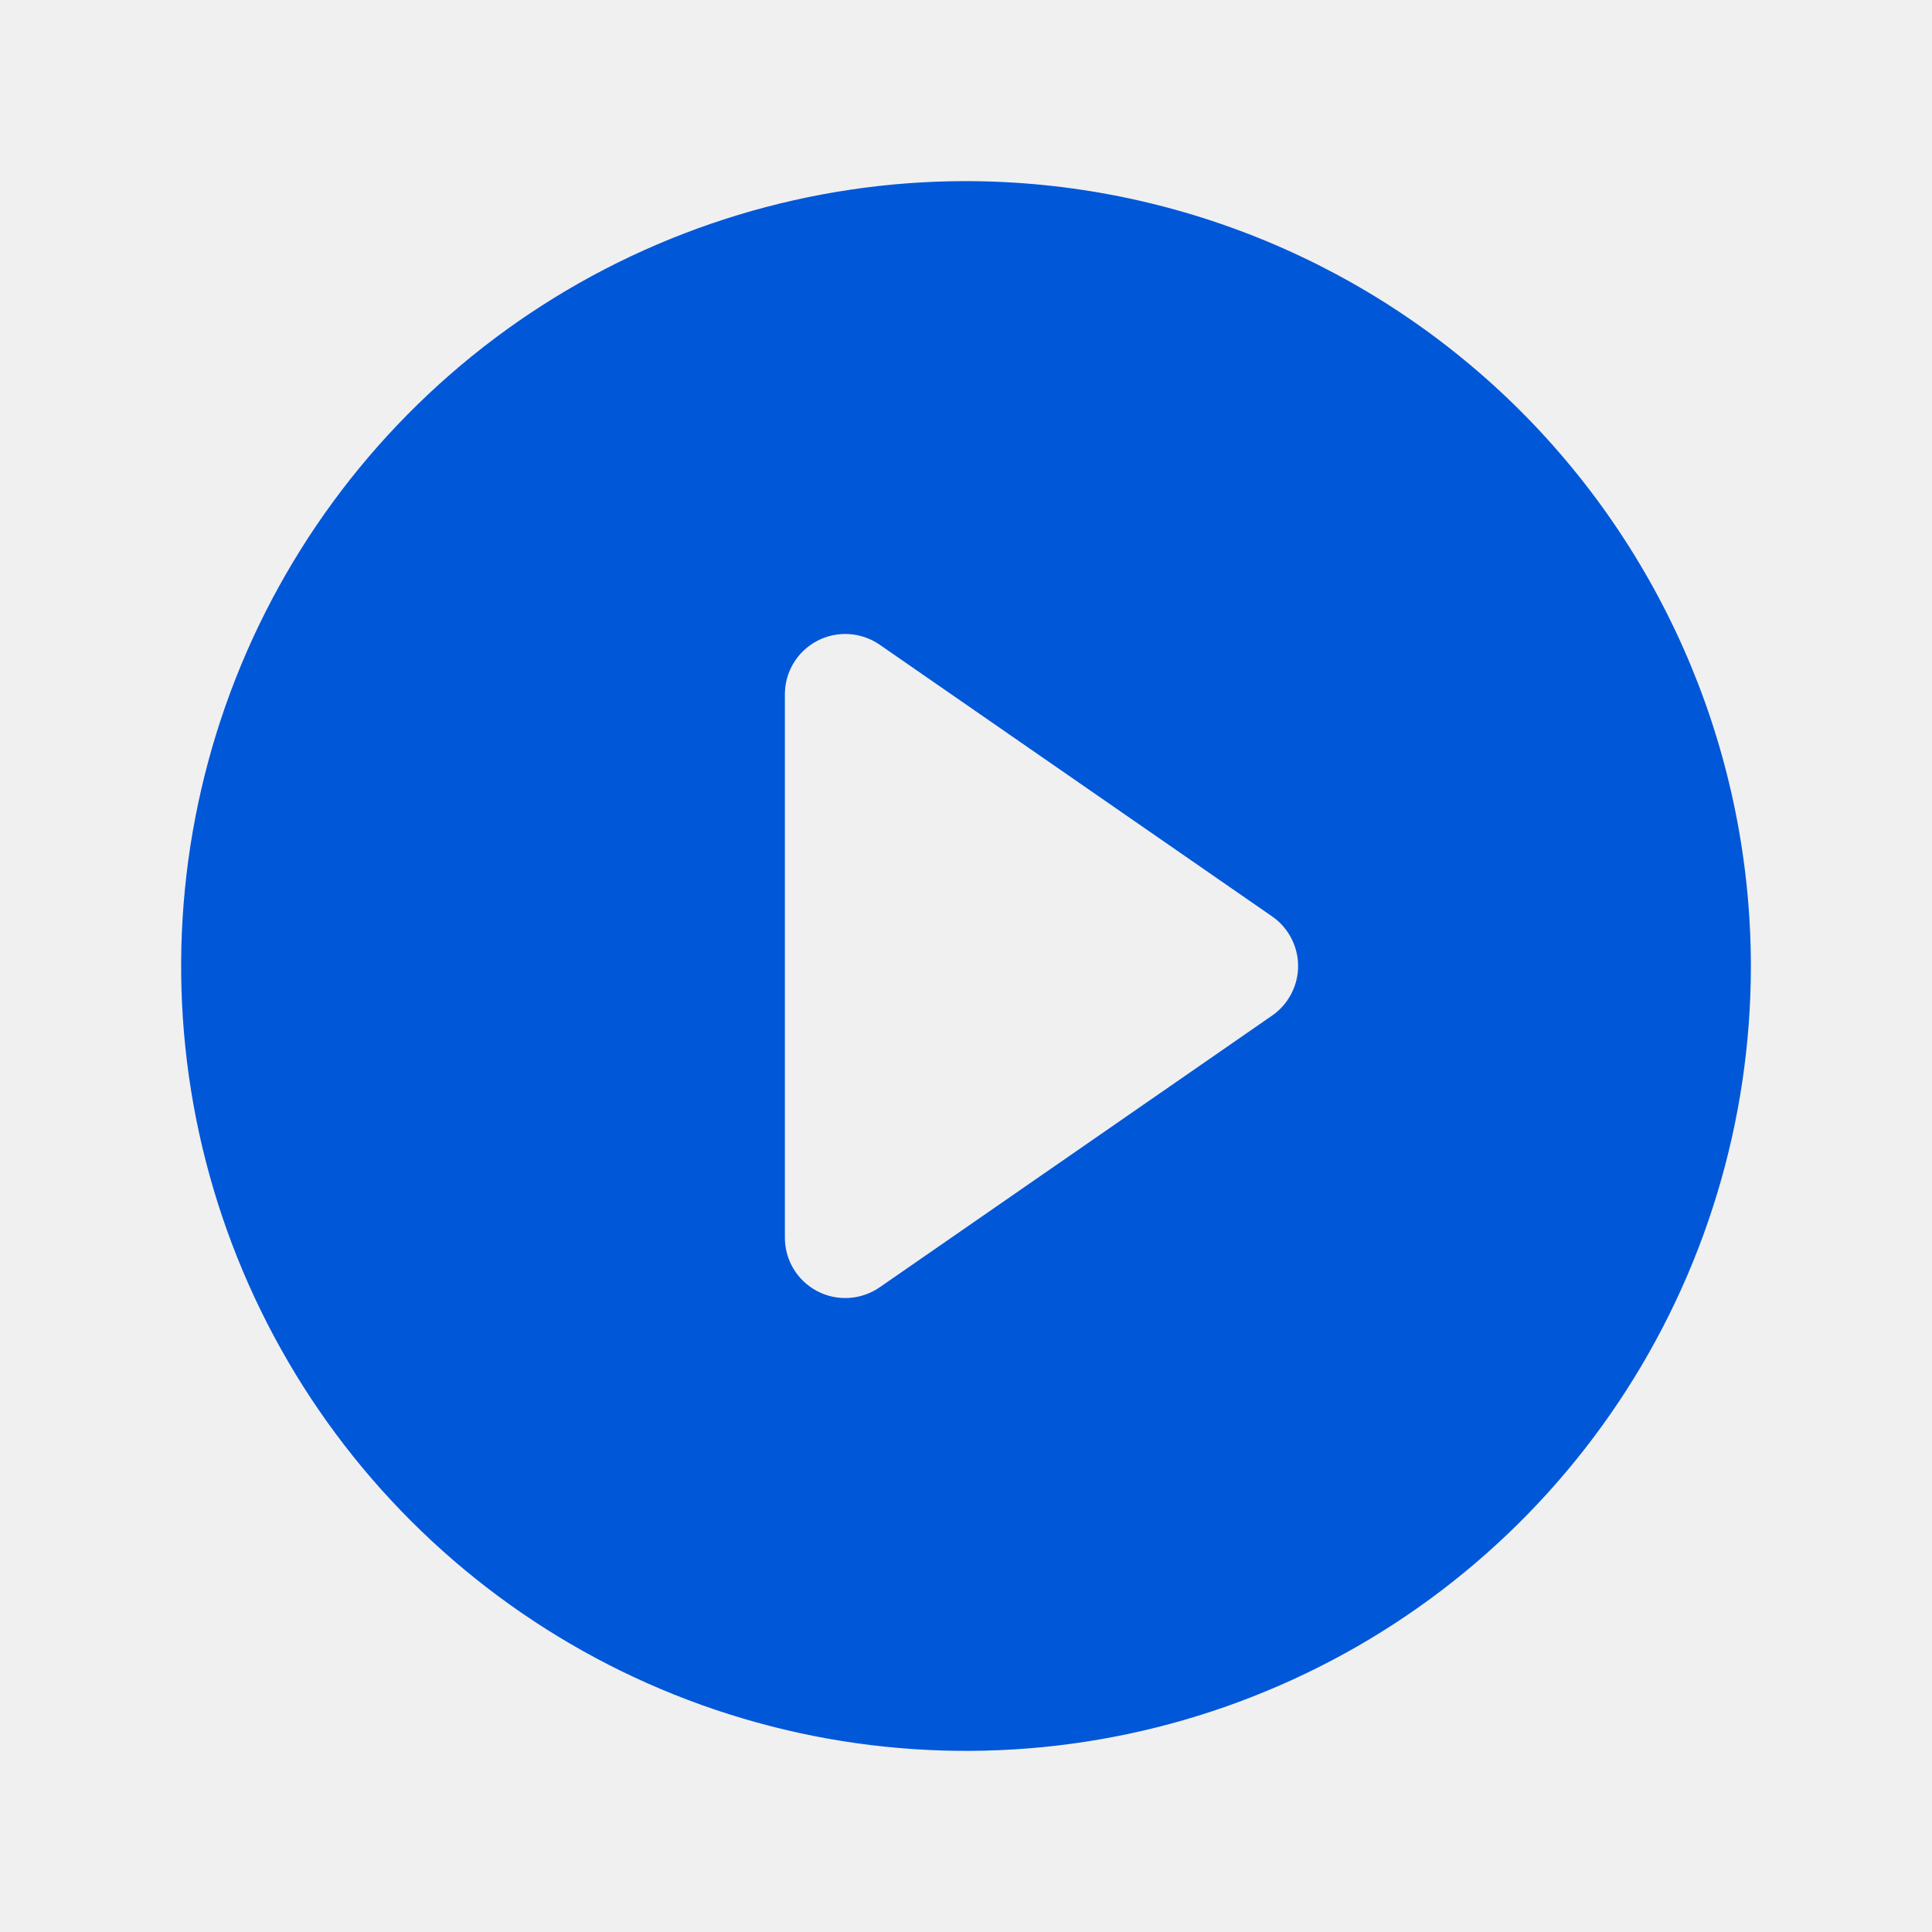
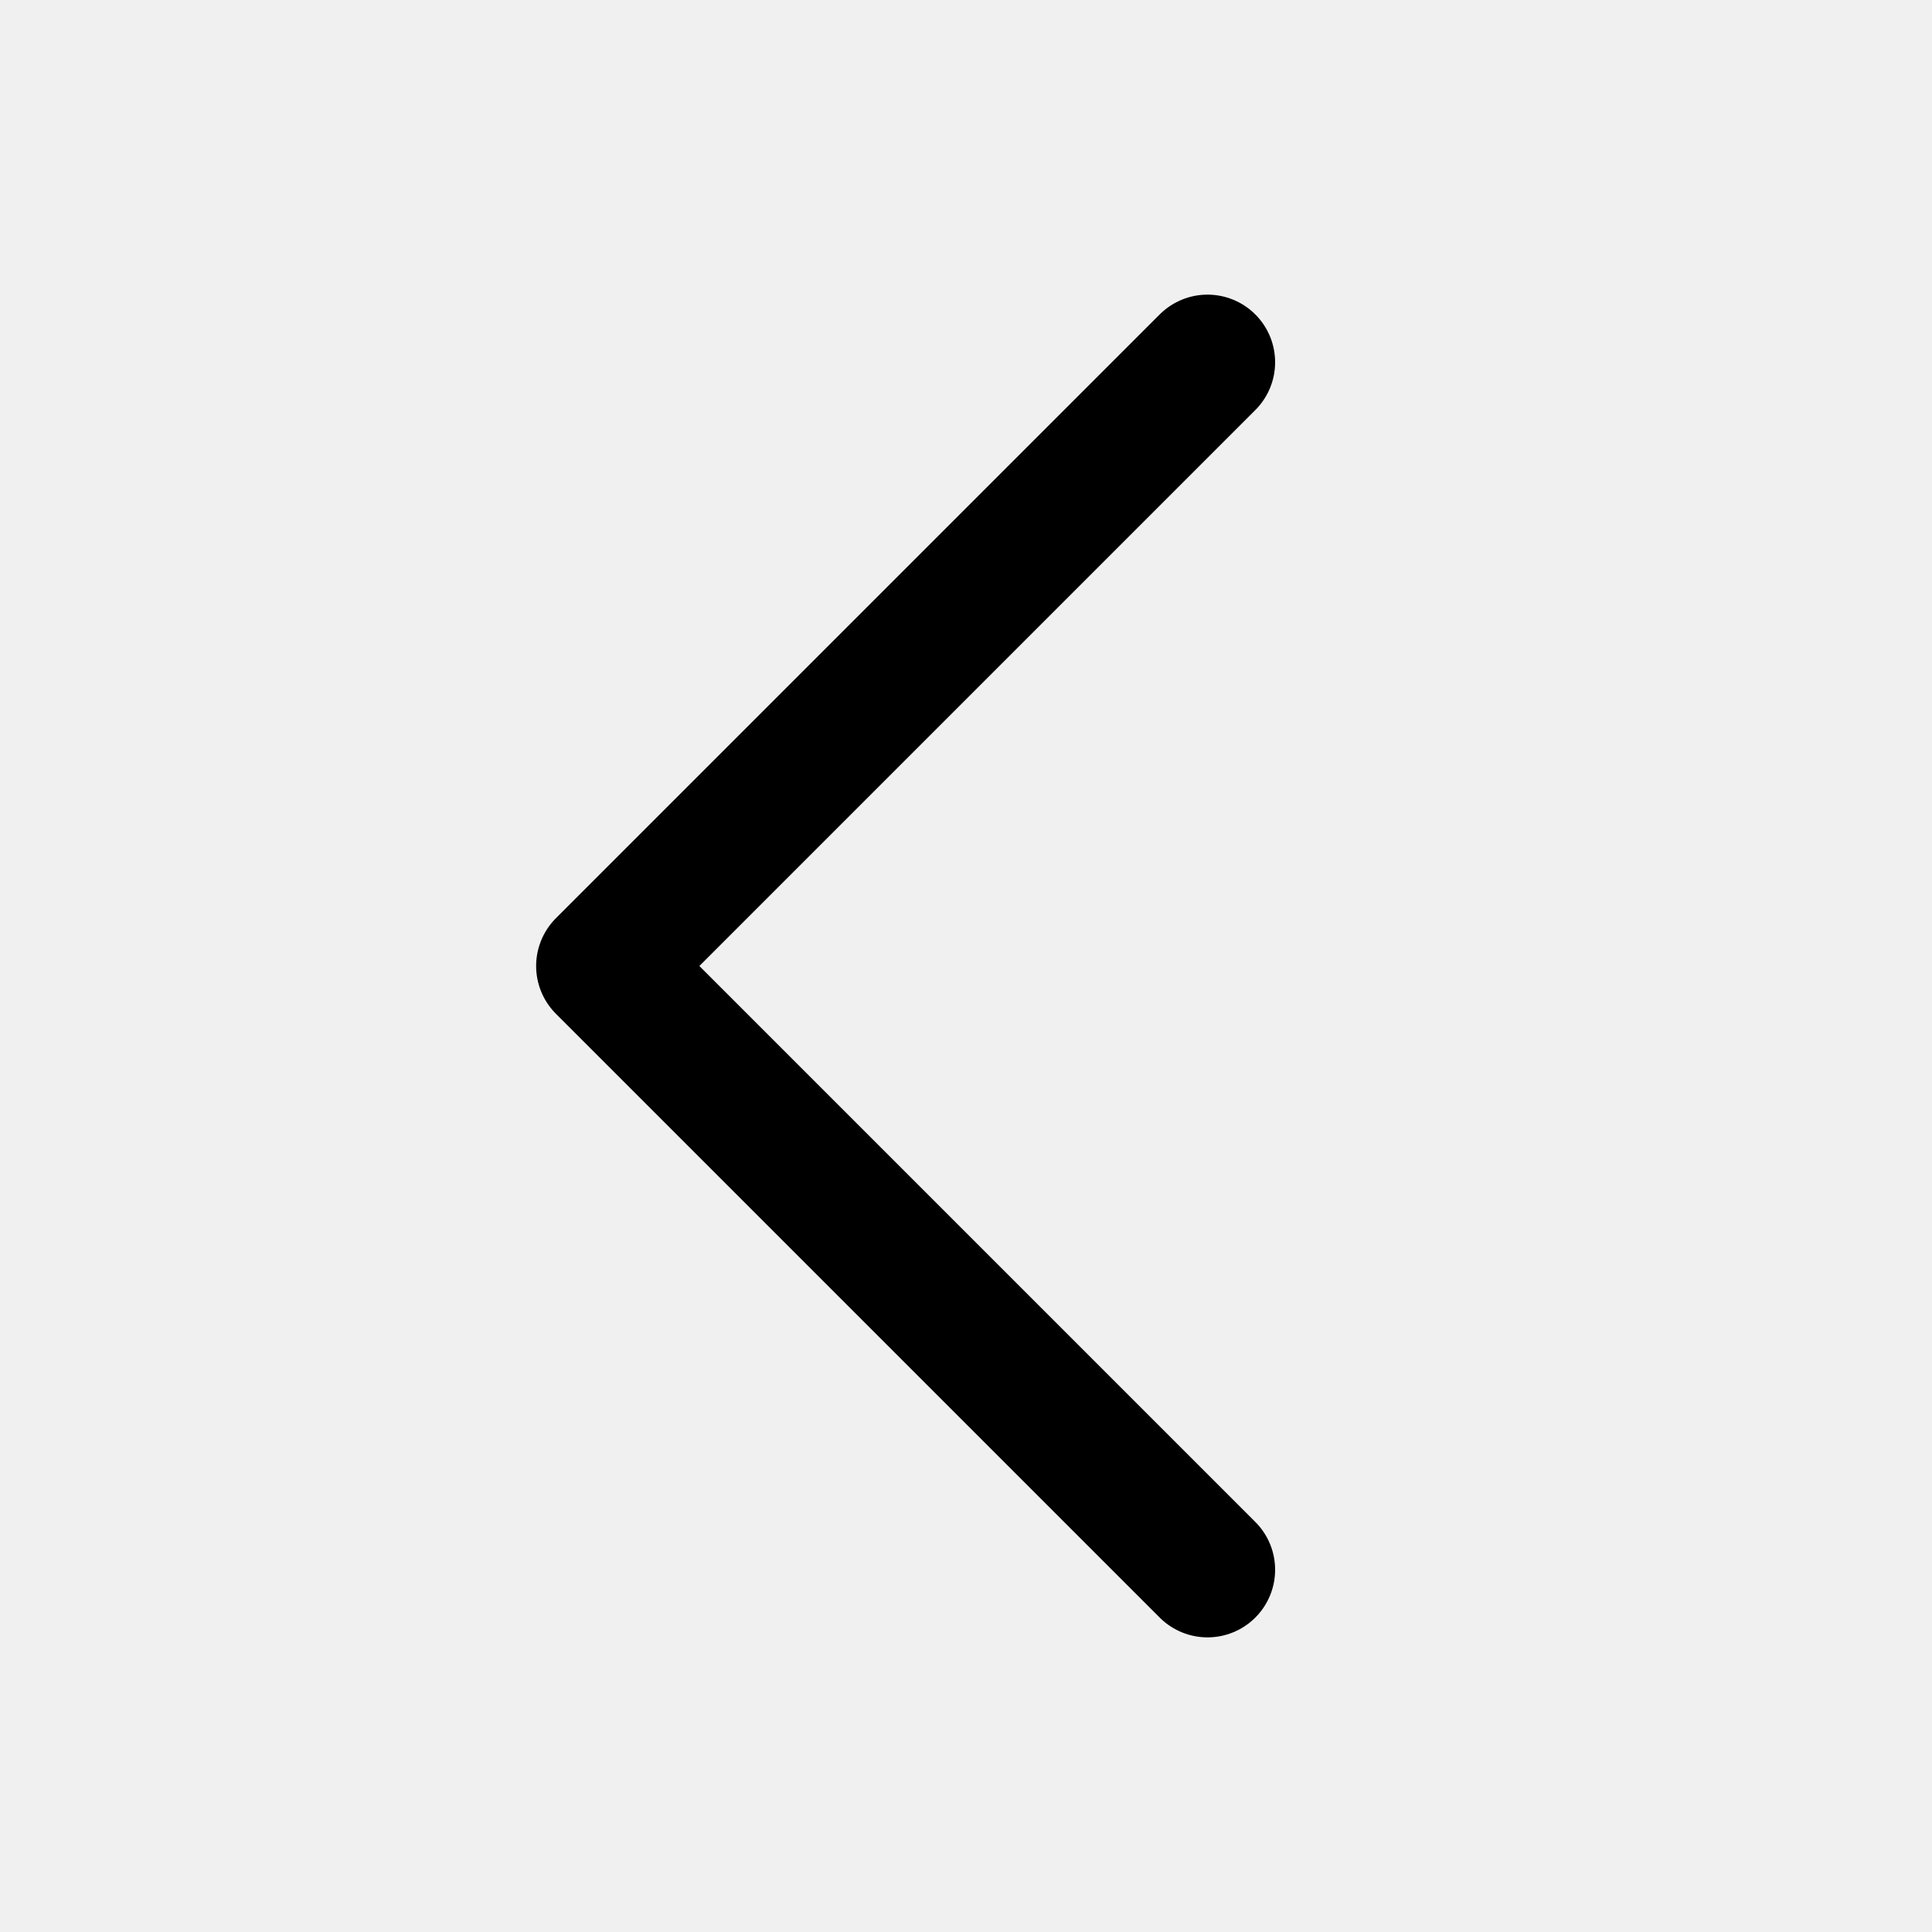
<svg xmlns="http://www.w3.org/2000/svg" width="20" height="20" viewBox="0 0 20 20" fill="none">
-   <g clip-path="url(#clip0_1_25)">
-     <path d="M10 1.875C8.393 1.875 6.822 2.352 5.486 3.244C4.15 4.137 3.108 5.406 2.493 6.891C1.879 8.375 1.718 10.009 2.031 11.585C2.345 13.161 3.118 14.609 4.255 15.745C5.391 16.881 6.839 17.655 8.415 17.969C9.991 18.282 11.625 18.122 13.109 17.506C14.594 16.892 15.863 15.85 16.756 14.514C17.648 13.178 18.125 11.607 18.125 10C18.123 7.846 17.266 5.781 15.743 4.257C14.22 2.734 12.154 1.877 10 1.875ZM13.168 10.514L9.105 13.327C9.012 13.391 8.902 13.429 8.788 13.436C8.674 13.443 8.561 13.419 8.46 13.366C8.359 13.313 8.274 13.233 8.215 13.136C8.156 13.038 8.125 12.927 8.125 12.812V7.188C8.125 7.073 8.156 6.962 8.215 6.864C8.274 6.766 8.359 6.687 8.46 6.634C8.561 6.581 8.674 6.557 8.788 6.564C8.902 6.571 9.012 6.609 9.105 6.673L13.168 9.486C13.251 9.543 13.319 9.62 13.366 9.71C13.413 9.799 13.438 9.899 13.438 10C13.438 10.101 13.413 10.201 13.366 10.29C13.319 10.38 13.251 10.457 13.168 10.514Z" fill="#0057D8" />
+   <g clip-path="url(#clip0_1_19)">
+     <path d="M12.5 16.25L6.25 10L12.5 3.75" stroke="black" stroke-width="1.4" stroke-linecap="round" stroke-linejoin="round" />
  </g>
  <defs>
-     <clipPath id="clip0_1_25">
+     <clipPath id="clip0_1_19">
      <rect width="20" height="20" fill="white" />
    </clipPath>
  </defs>
</svg>
